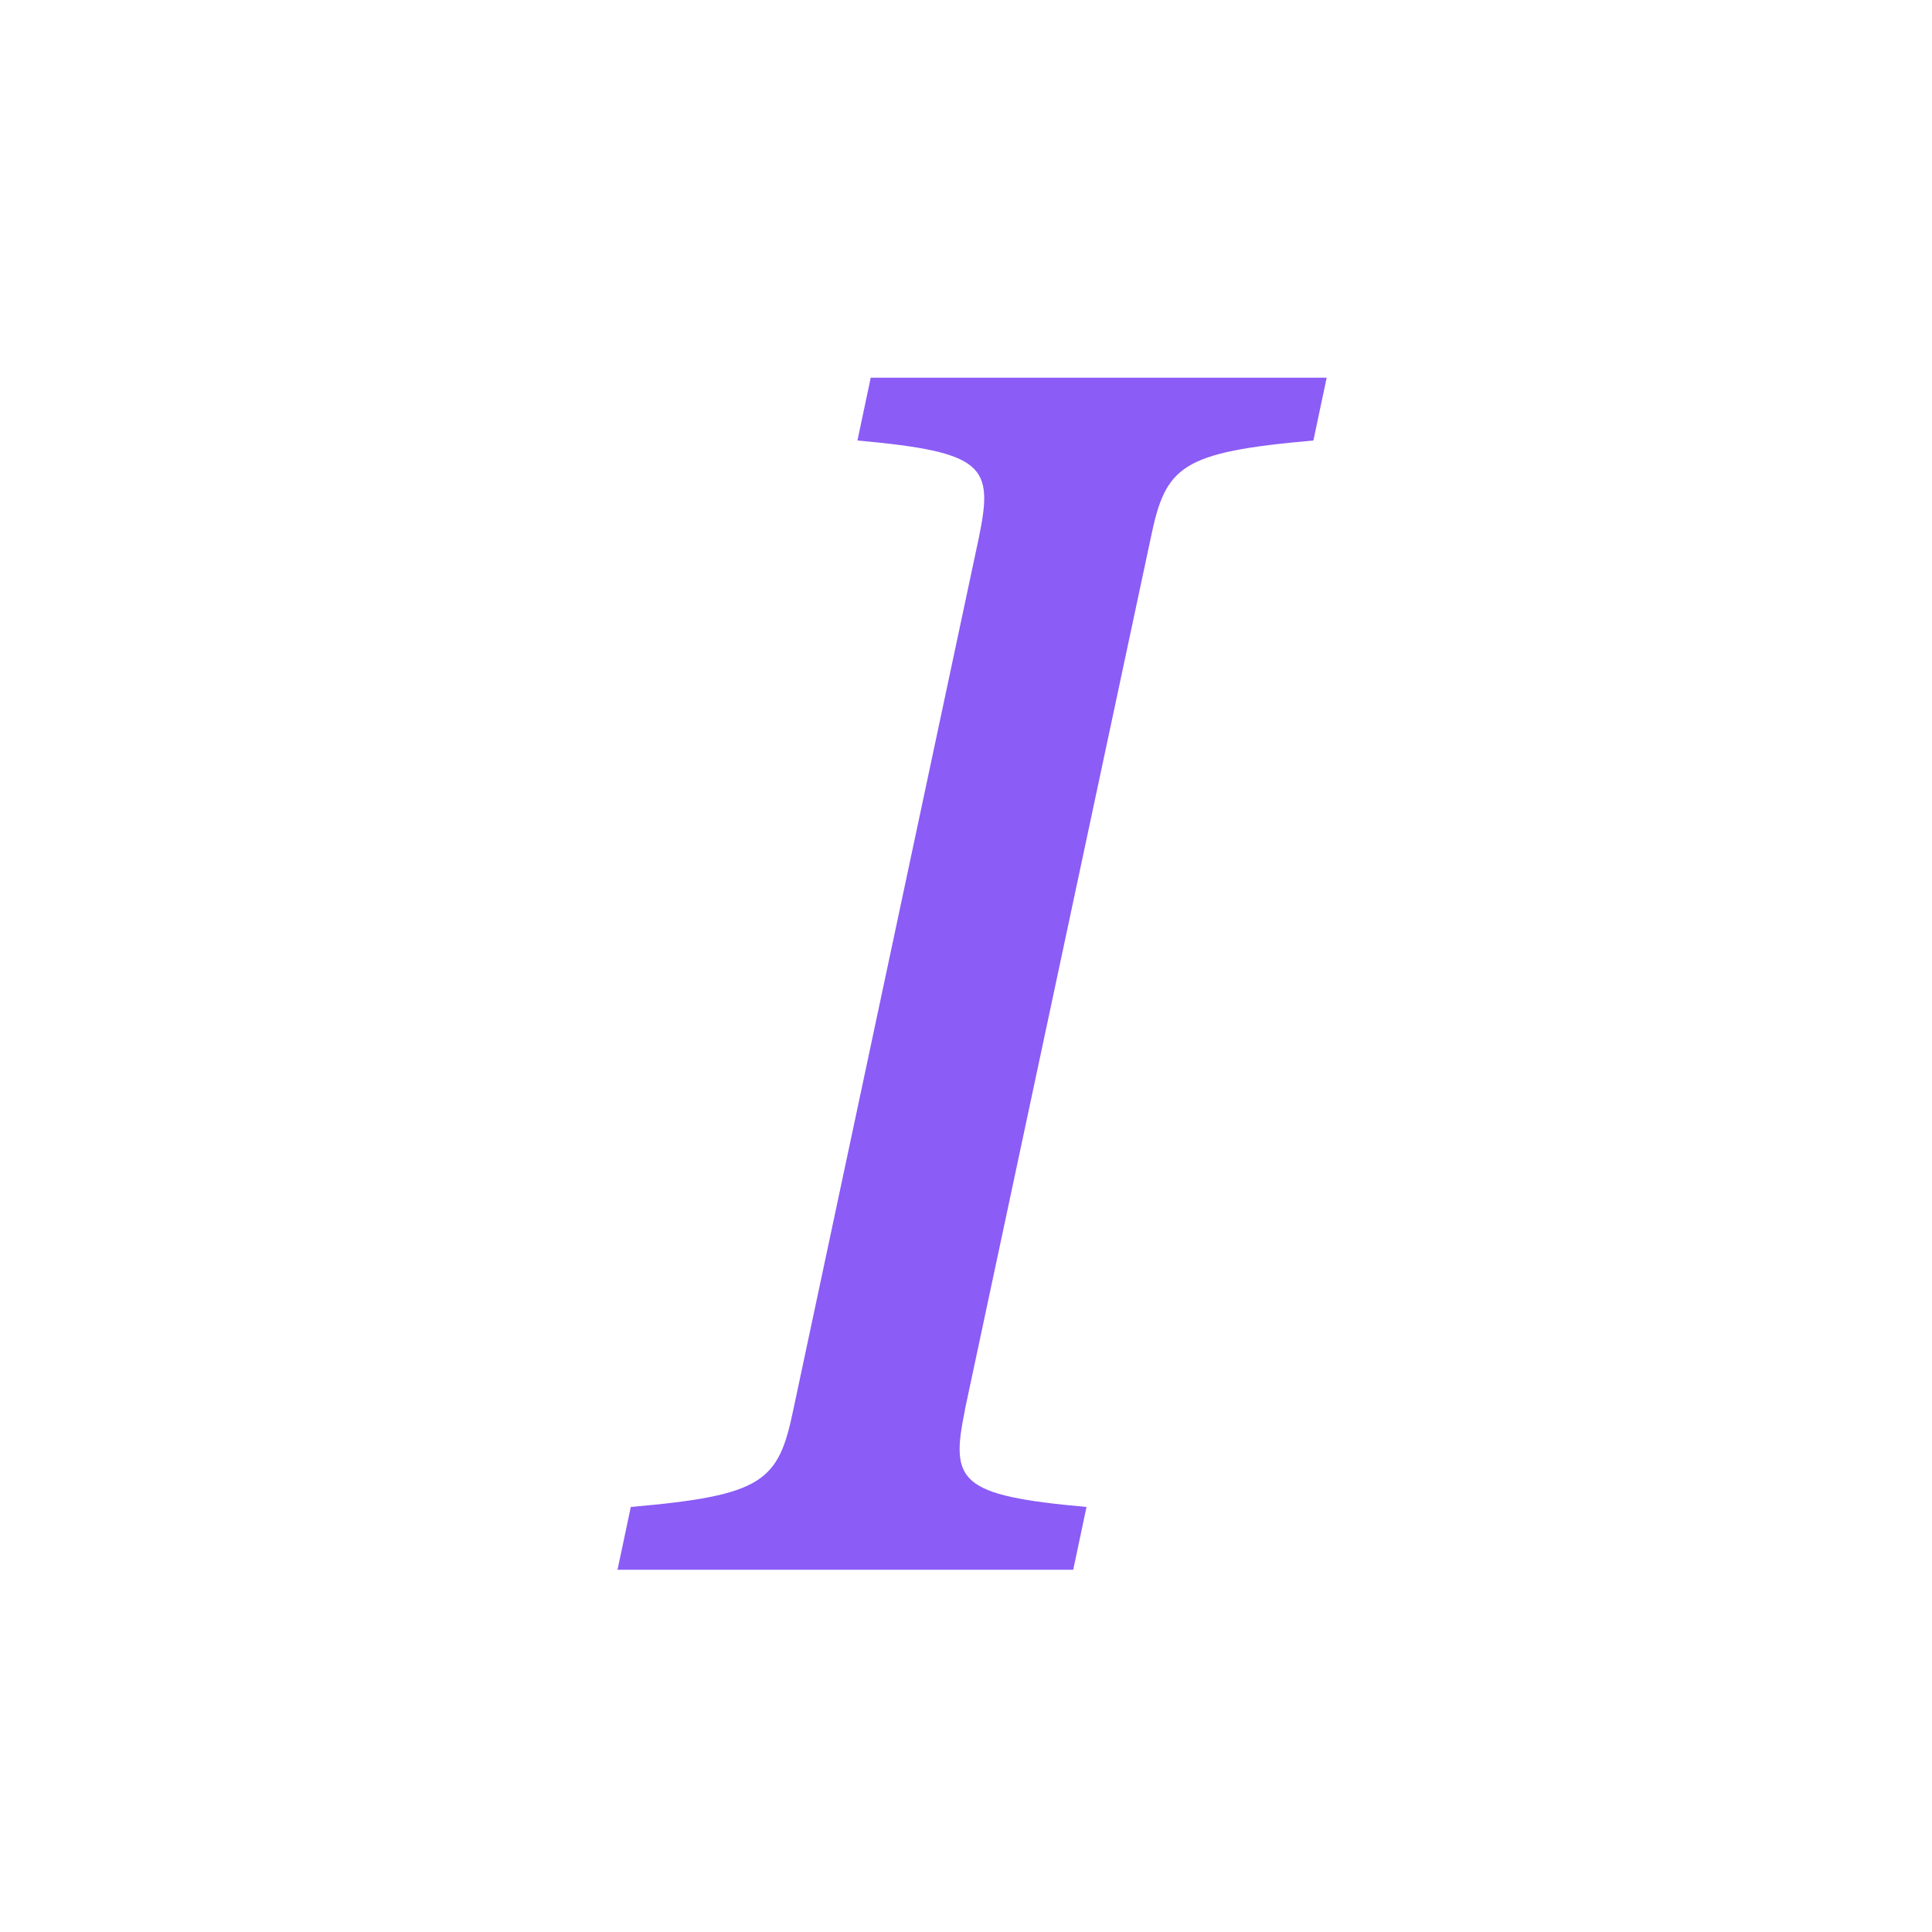
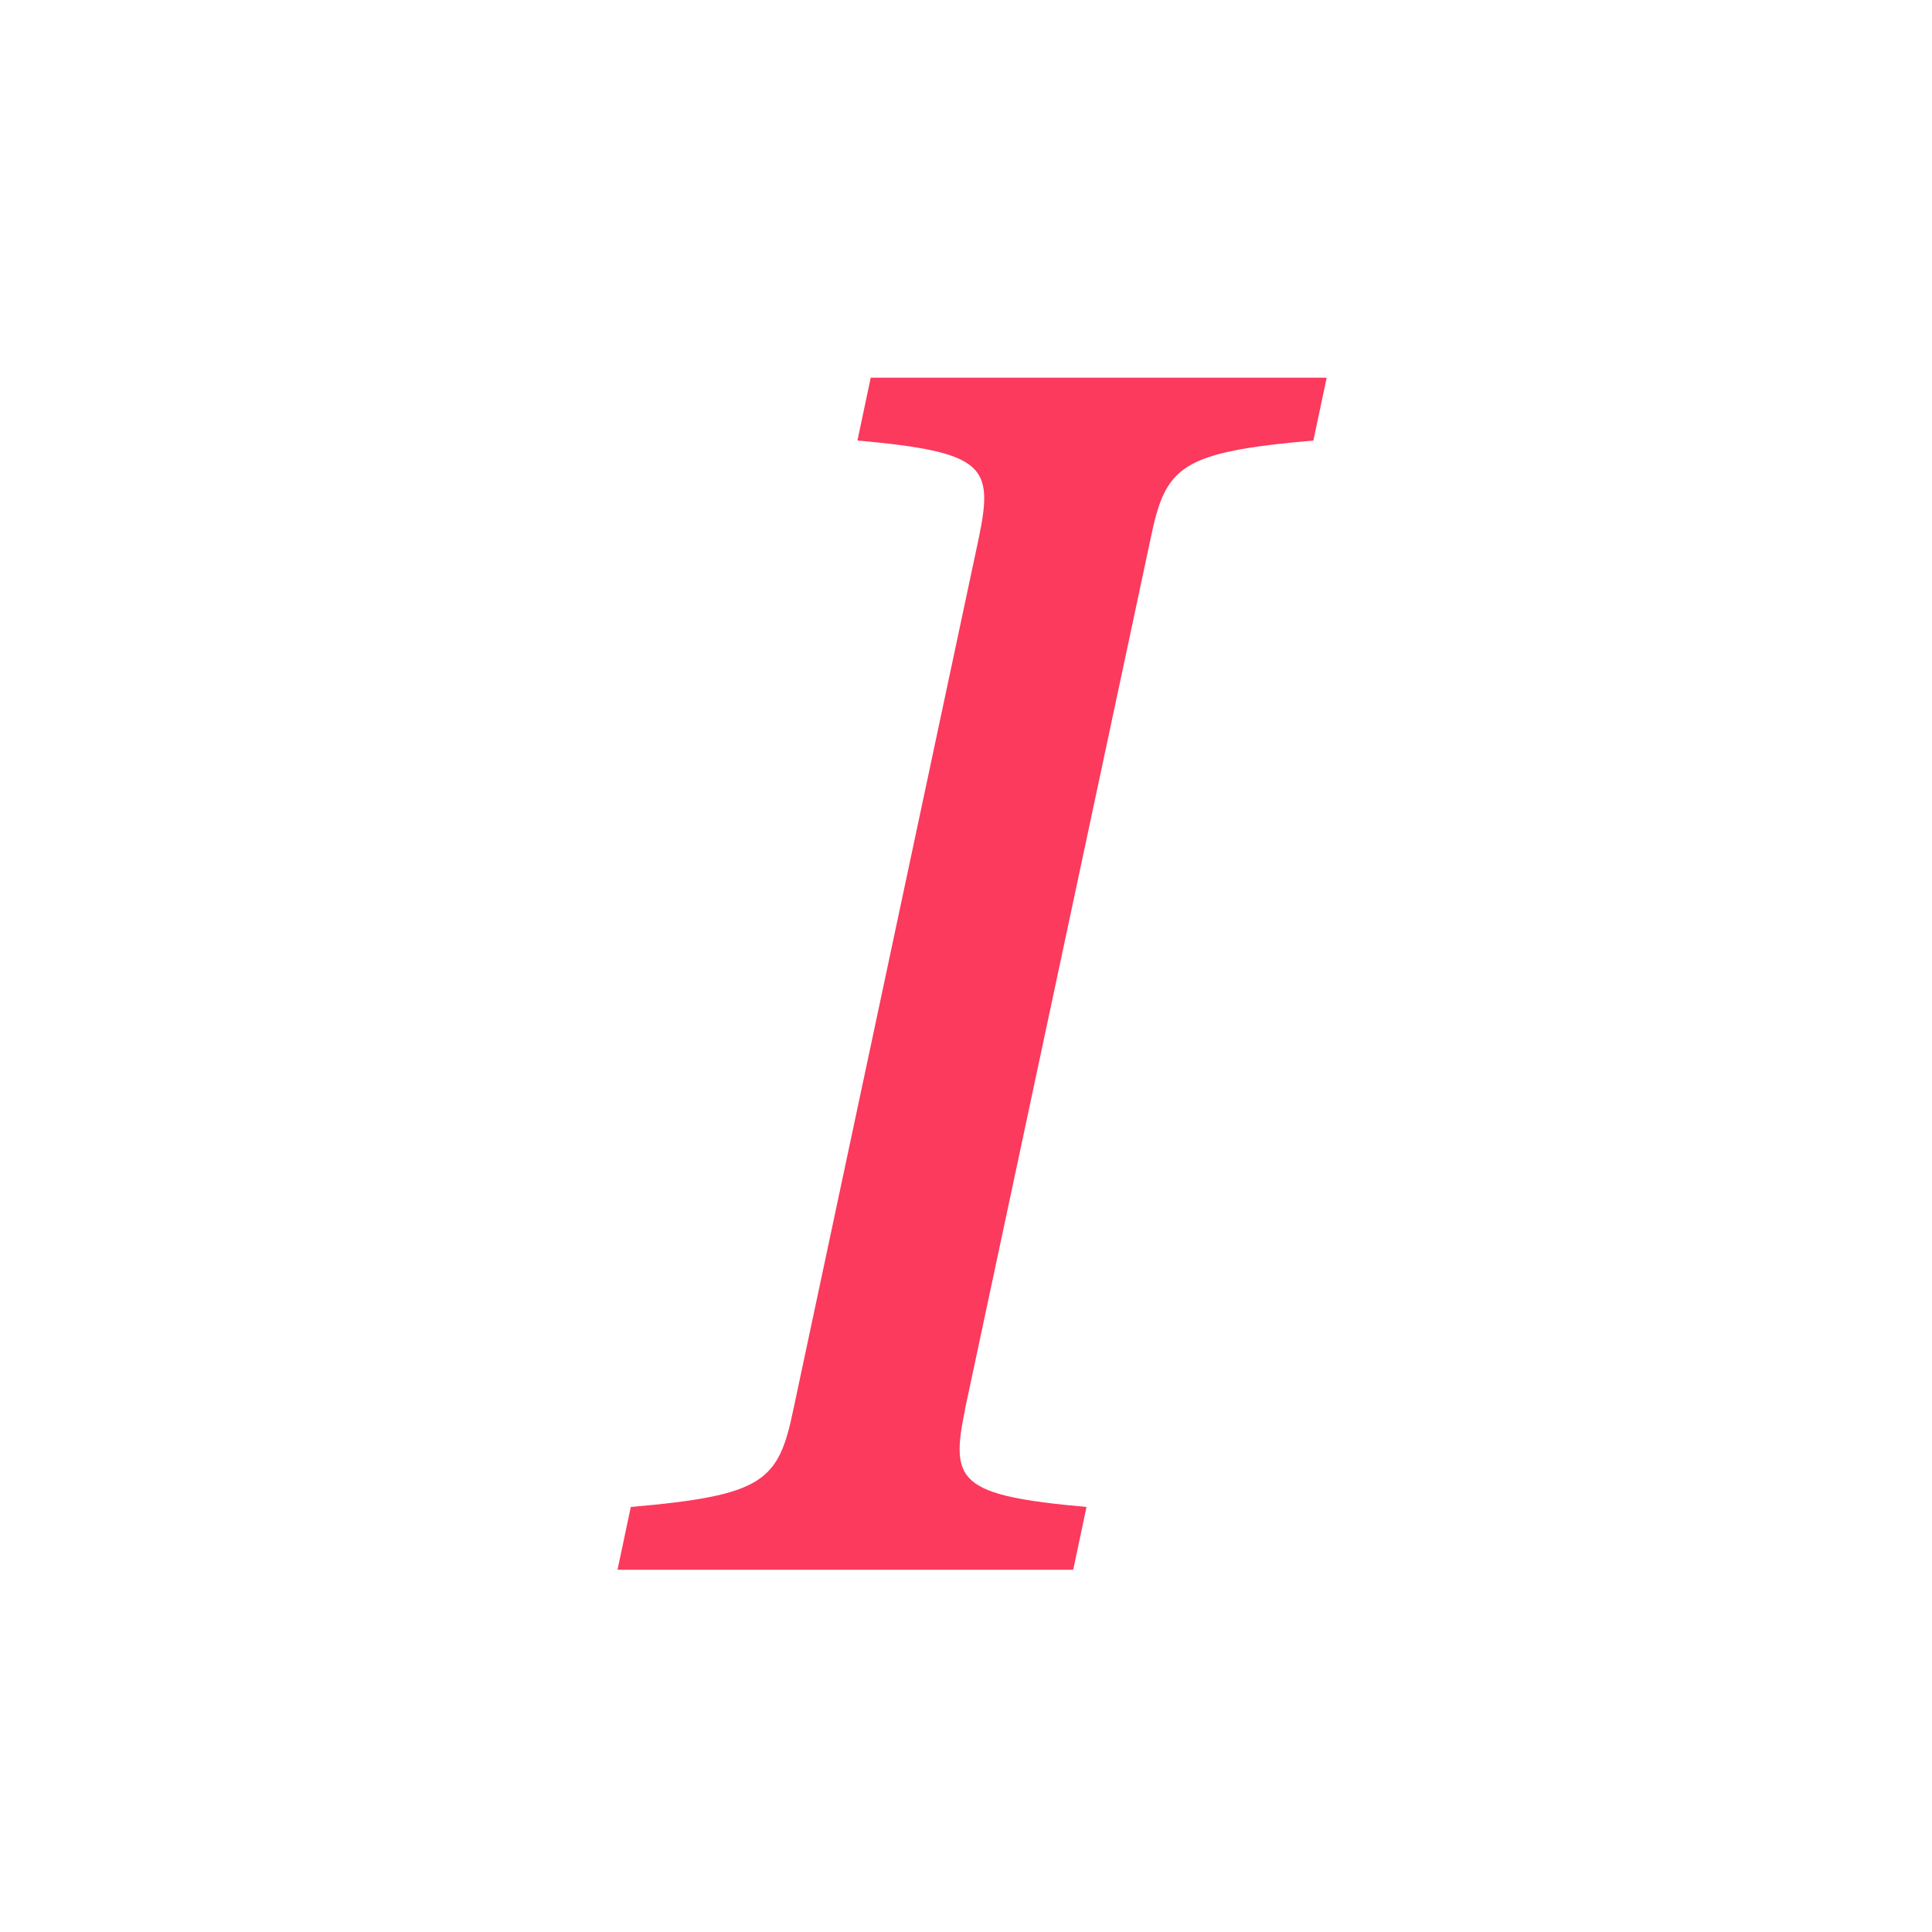
- <svg xmlns="http://www.w3.org/2000/svg" width="16" height="16" fill="rgb(139 92 246)" class="bi bi-type-italic" viewBox="0 0 16 16">
+ <svg xmlns="http://www.w3.org/2000/svg" width="16" height="16" fill="#fb3a5d" class="bi bi-type-italic" viewBox="0 0 16 16">
  <path d="M7.991 11.674 9.53 4.455c.123-.595.246-.71 1.347-.807l.11-.52H7.211l-.11.52c1.06.096 1.128.212 1.005.807L6.57 11.674c-.123.595-.246.71-1.346.806l-.11.52h3.774l.11-.52c-1.06-.095-1.129-.211-1.006-.806z" />
</svg>
